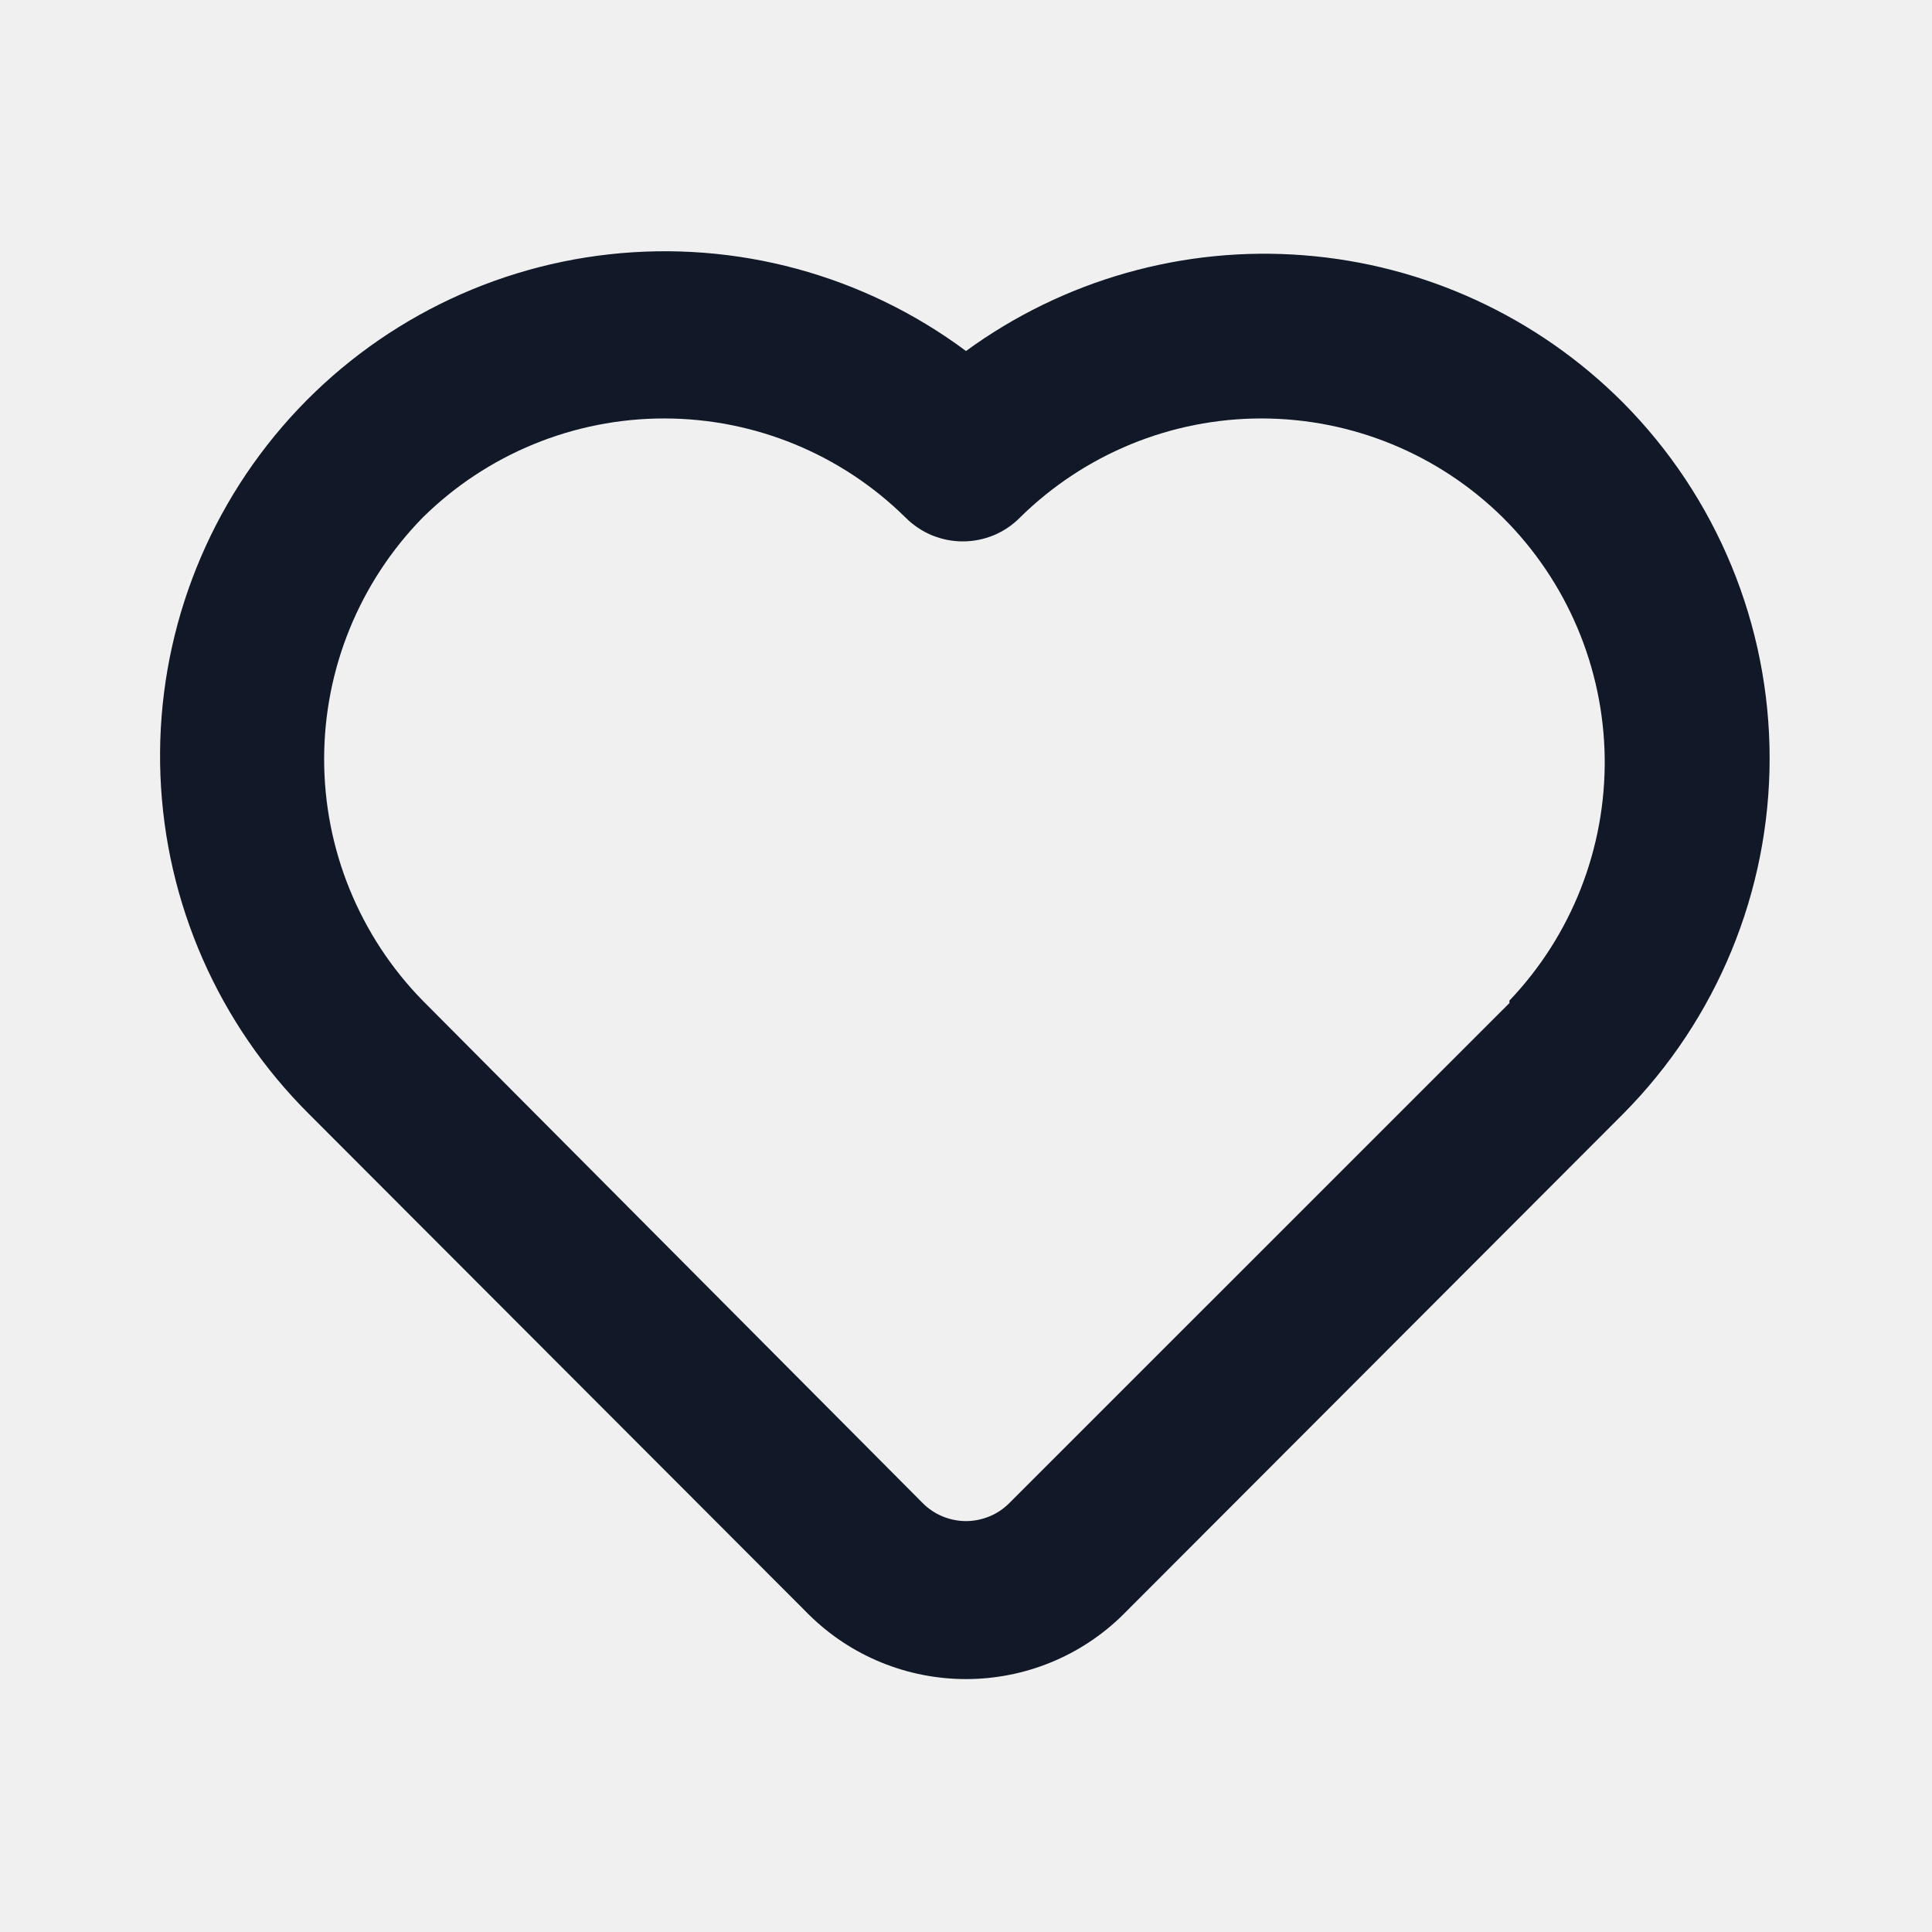
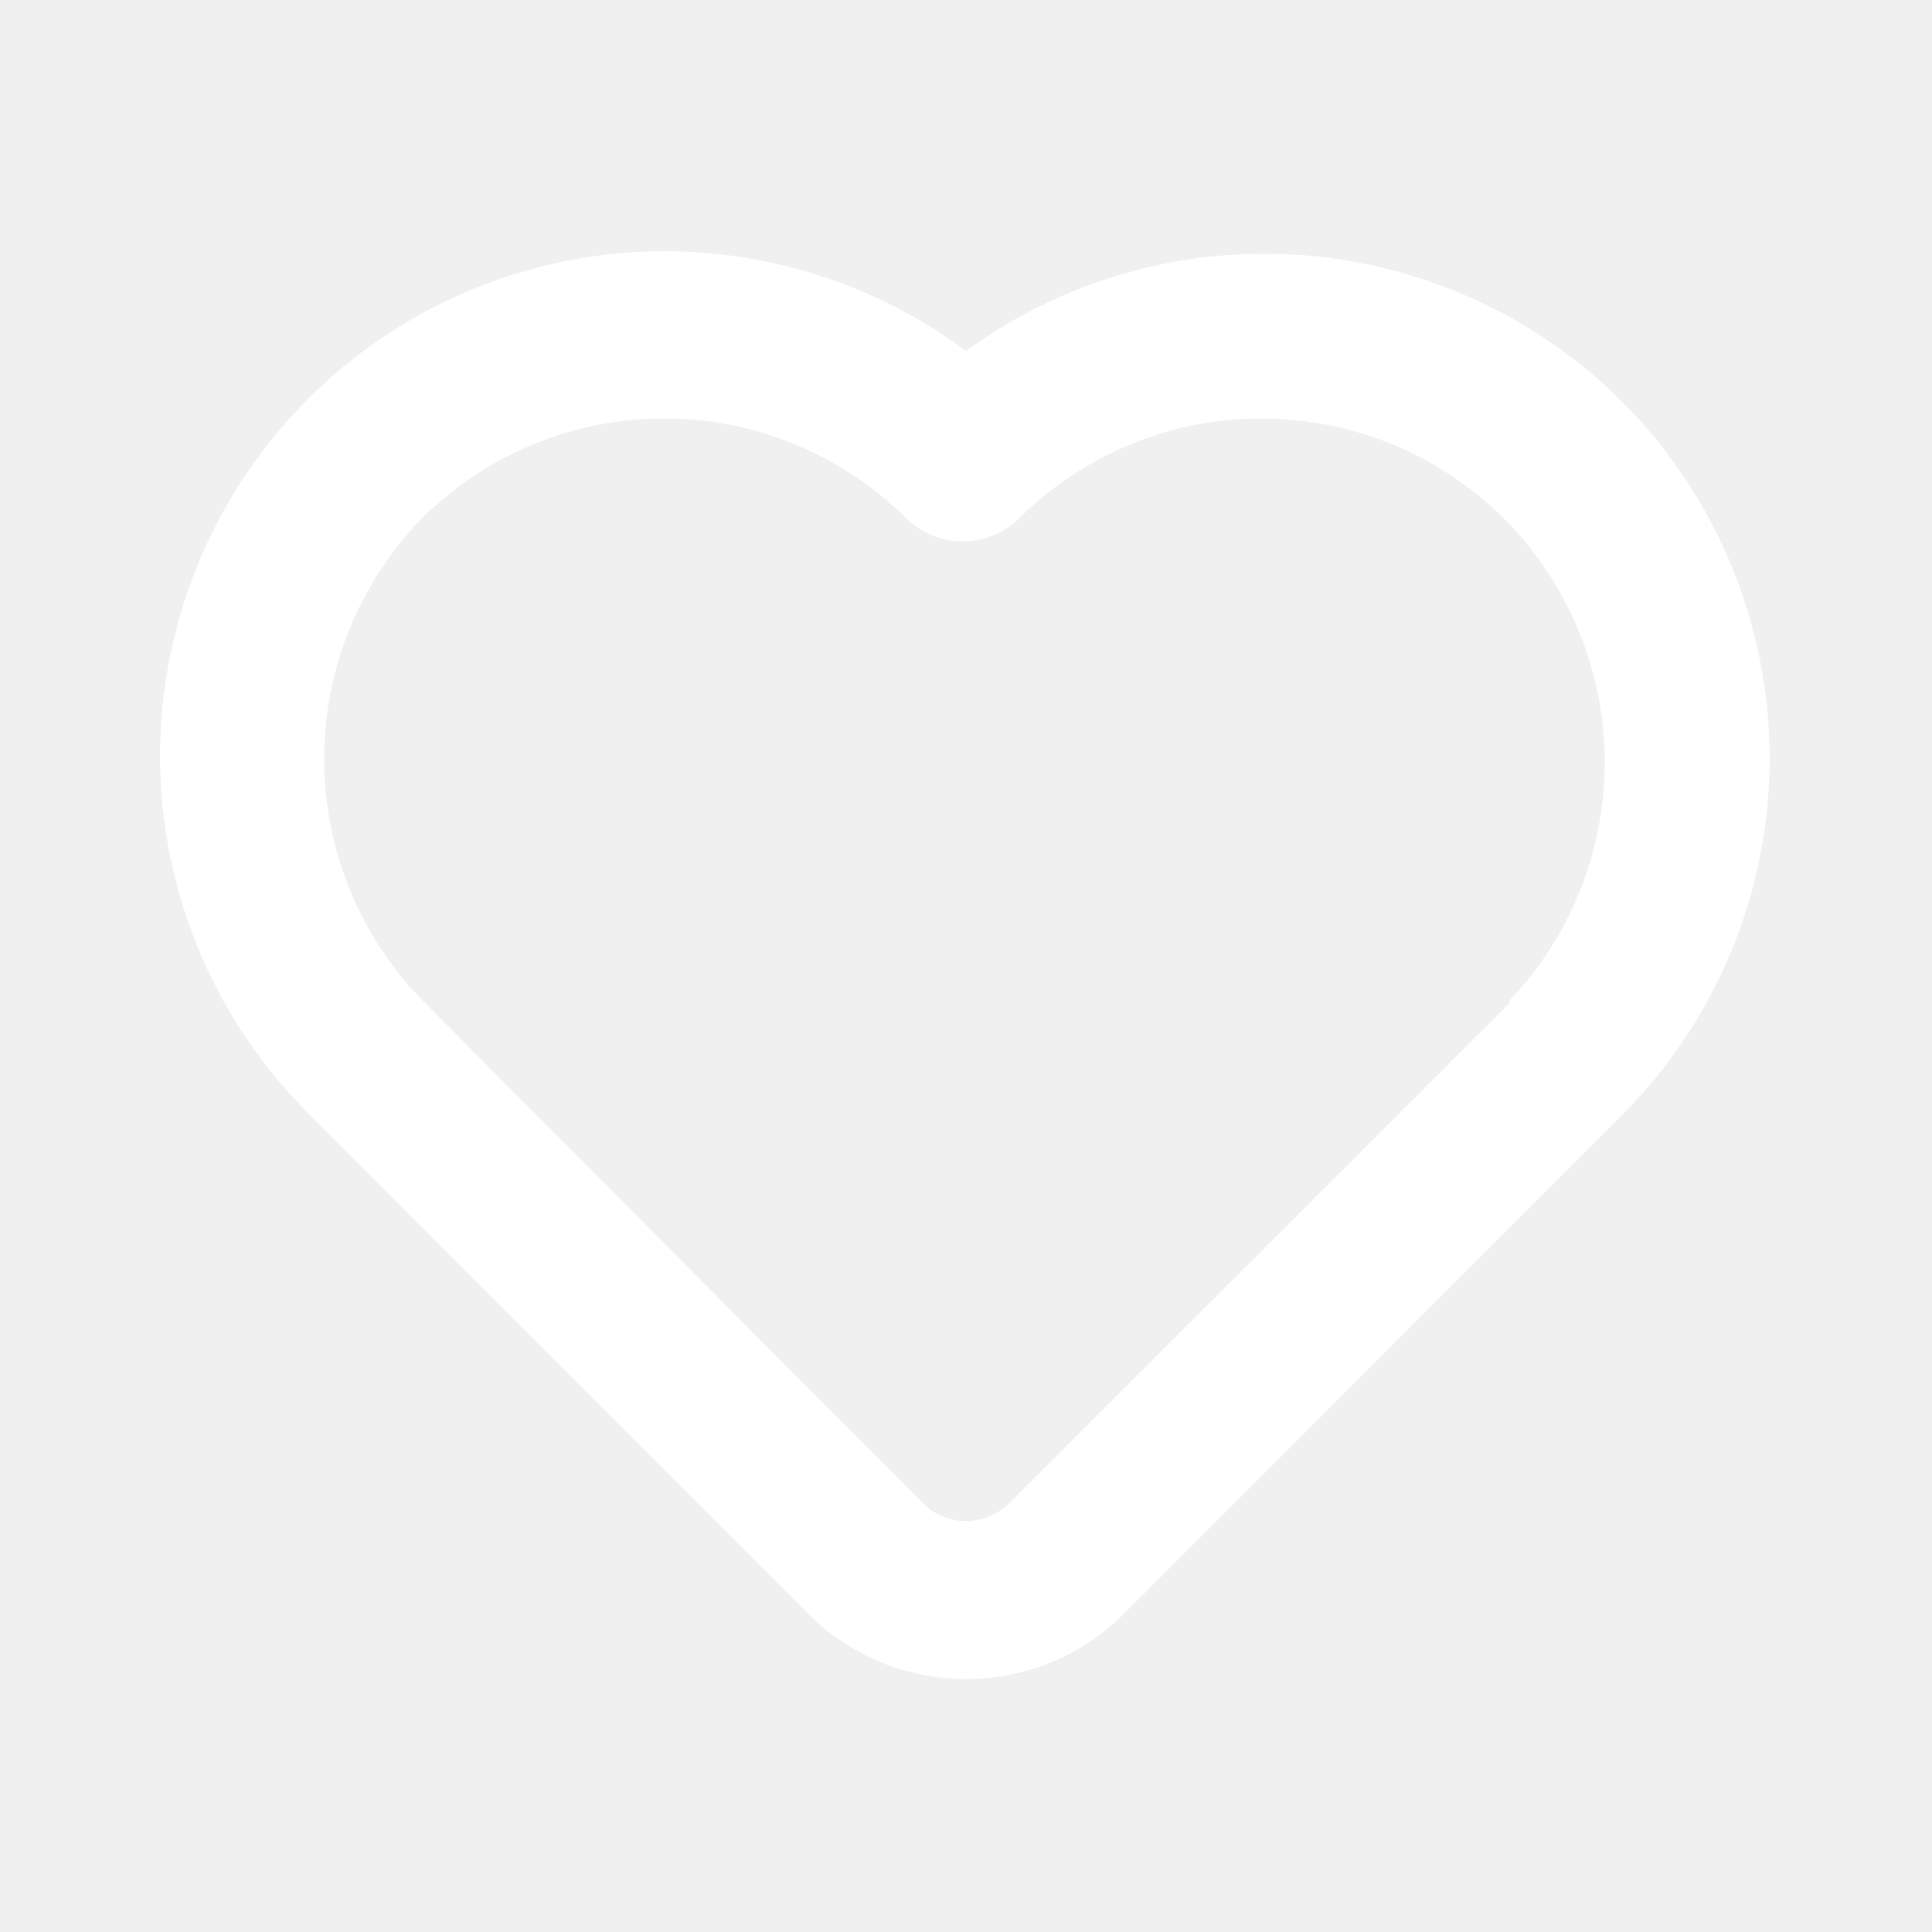
<svg xmlns="http://www.w3.org/2000/svg" width="22" height="22" viewBox="0 0 22 22" fill="none">
-   <path d="M18.48 4.583C17.508 3.609 16.22 3.014 14.848 2.907C13.477 2.799 12.112 3.186 11 3.997C9.834 3.129 8.382 2.736 6.937 2.896C5.493 3.056 4.162 3.757 3.214 4.859C2.266 5.961 1.77 7.381 1.827 8.833C1.884 10.286 2.489 11.662 3.52 12.687L9.213 18.388C9.689 18.858 10.331 19.12 11 19.12C11.669 19.12 12.311 18.858 12.787 18.388L18.48 12.687C19.55 11.61 20.151 10.153 20.151 8.635C20.151 7.117 19.55 5.66 18.48 4.583ZM17.188 11.422L11.495 17.114C11.43 17.18 11.353 17.232 11.268 17.267C11.183 17.302 11.092 17.321 11 17.321C10.908 17.321 10.817 17.302 10.732 17.267C10.647 17.232 10.57 17.18 10.505 17.114L4.813 11.394C4.094 10.659 3.691 9.672 3.691 8.644C3.691 7.616 4.094 6.629 4.813 5.894C5.545 5.171 6.533 4.765 7.563 4.765C8.592 4.765 9.58 5.171 10.312 5.894C10.398 5.98 10.499 6.048 10.611 6.095C10.723 6.141 10.842 6.165 10.963 6.165C11.084 6.165 11.204 6.141 11.316 6.095C11.428 6.048 11.529 5.98 11.614 5.894C12.347 5.171 13.335 4.765 14.364 4.765C15.394 4.765 16.382 5.171 17.114 5.894C17.843 6.619 18.259 7.601 18.273 8.629C18.286 9.657 17.897 10.65 17.188 11.394V11.422Z" fill="#111827" />
+   <path d="M18.48 4.583C17.508 3.609 16.22 3.014 14.848 2.907C13.477 2.799 12.112 3.186 11 3.997C9.834 3.129 8.382 2.736 6.937 2.896C5.493 3.056 4.162 3.757 3.214 4.859C2.266 5.961 1.77 7.381 1.827 8.833C1.884 10.286 2.489 11.662 3.52 12.687L9.213 18.388C9.689 18.858 10.331 19.12 11 19.12C11.669 19.12 12.311 18.858 12.787 18.388L18.48 12.687C19.55 11.61 20.151 10.153 20.151 8.635C20.151 7.117 19.55 5.66 18.48 4.583ZM17.188 11.422L11.495 17.114C11.43 17.18 11.353 17.232 11.268 17.267C11.183 17.302 11.092 17.321 11 17.321C10.908 17.321 10.817 17.302 10.732 17.267C10.647 17.232 10.57 17.18 10.505 17.114L4.813 11.394C4.094 10.659 3.691 9.672 3.691 8.644C3.691 7.616 4.094 6.629 4.813 5.894C5.545 5.171 6.533 4.765 7.563 4.765C8.592 4.765 9.58 5.171 10.312 5.894C10.398 5.98 10.499 6.048 10.611 6.095C10.723 6.141 10.842 6.165 10.963 6.165C11.084 6.165 11.204 6.141 11.316 6.095C11.428 6.048 11.529 5.98 11.614 5.894C12.347 5.171 13.335 4.765 14.364 4.765C15.394 4.765 16.382 5.171 17.114 5.894C17.843 6.619 18.259 7.601 18.273 8.629C18.286 9.657 17.897 10.65 17.188 11.394V11.422Z" fill="#fff" />
</svg>
